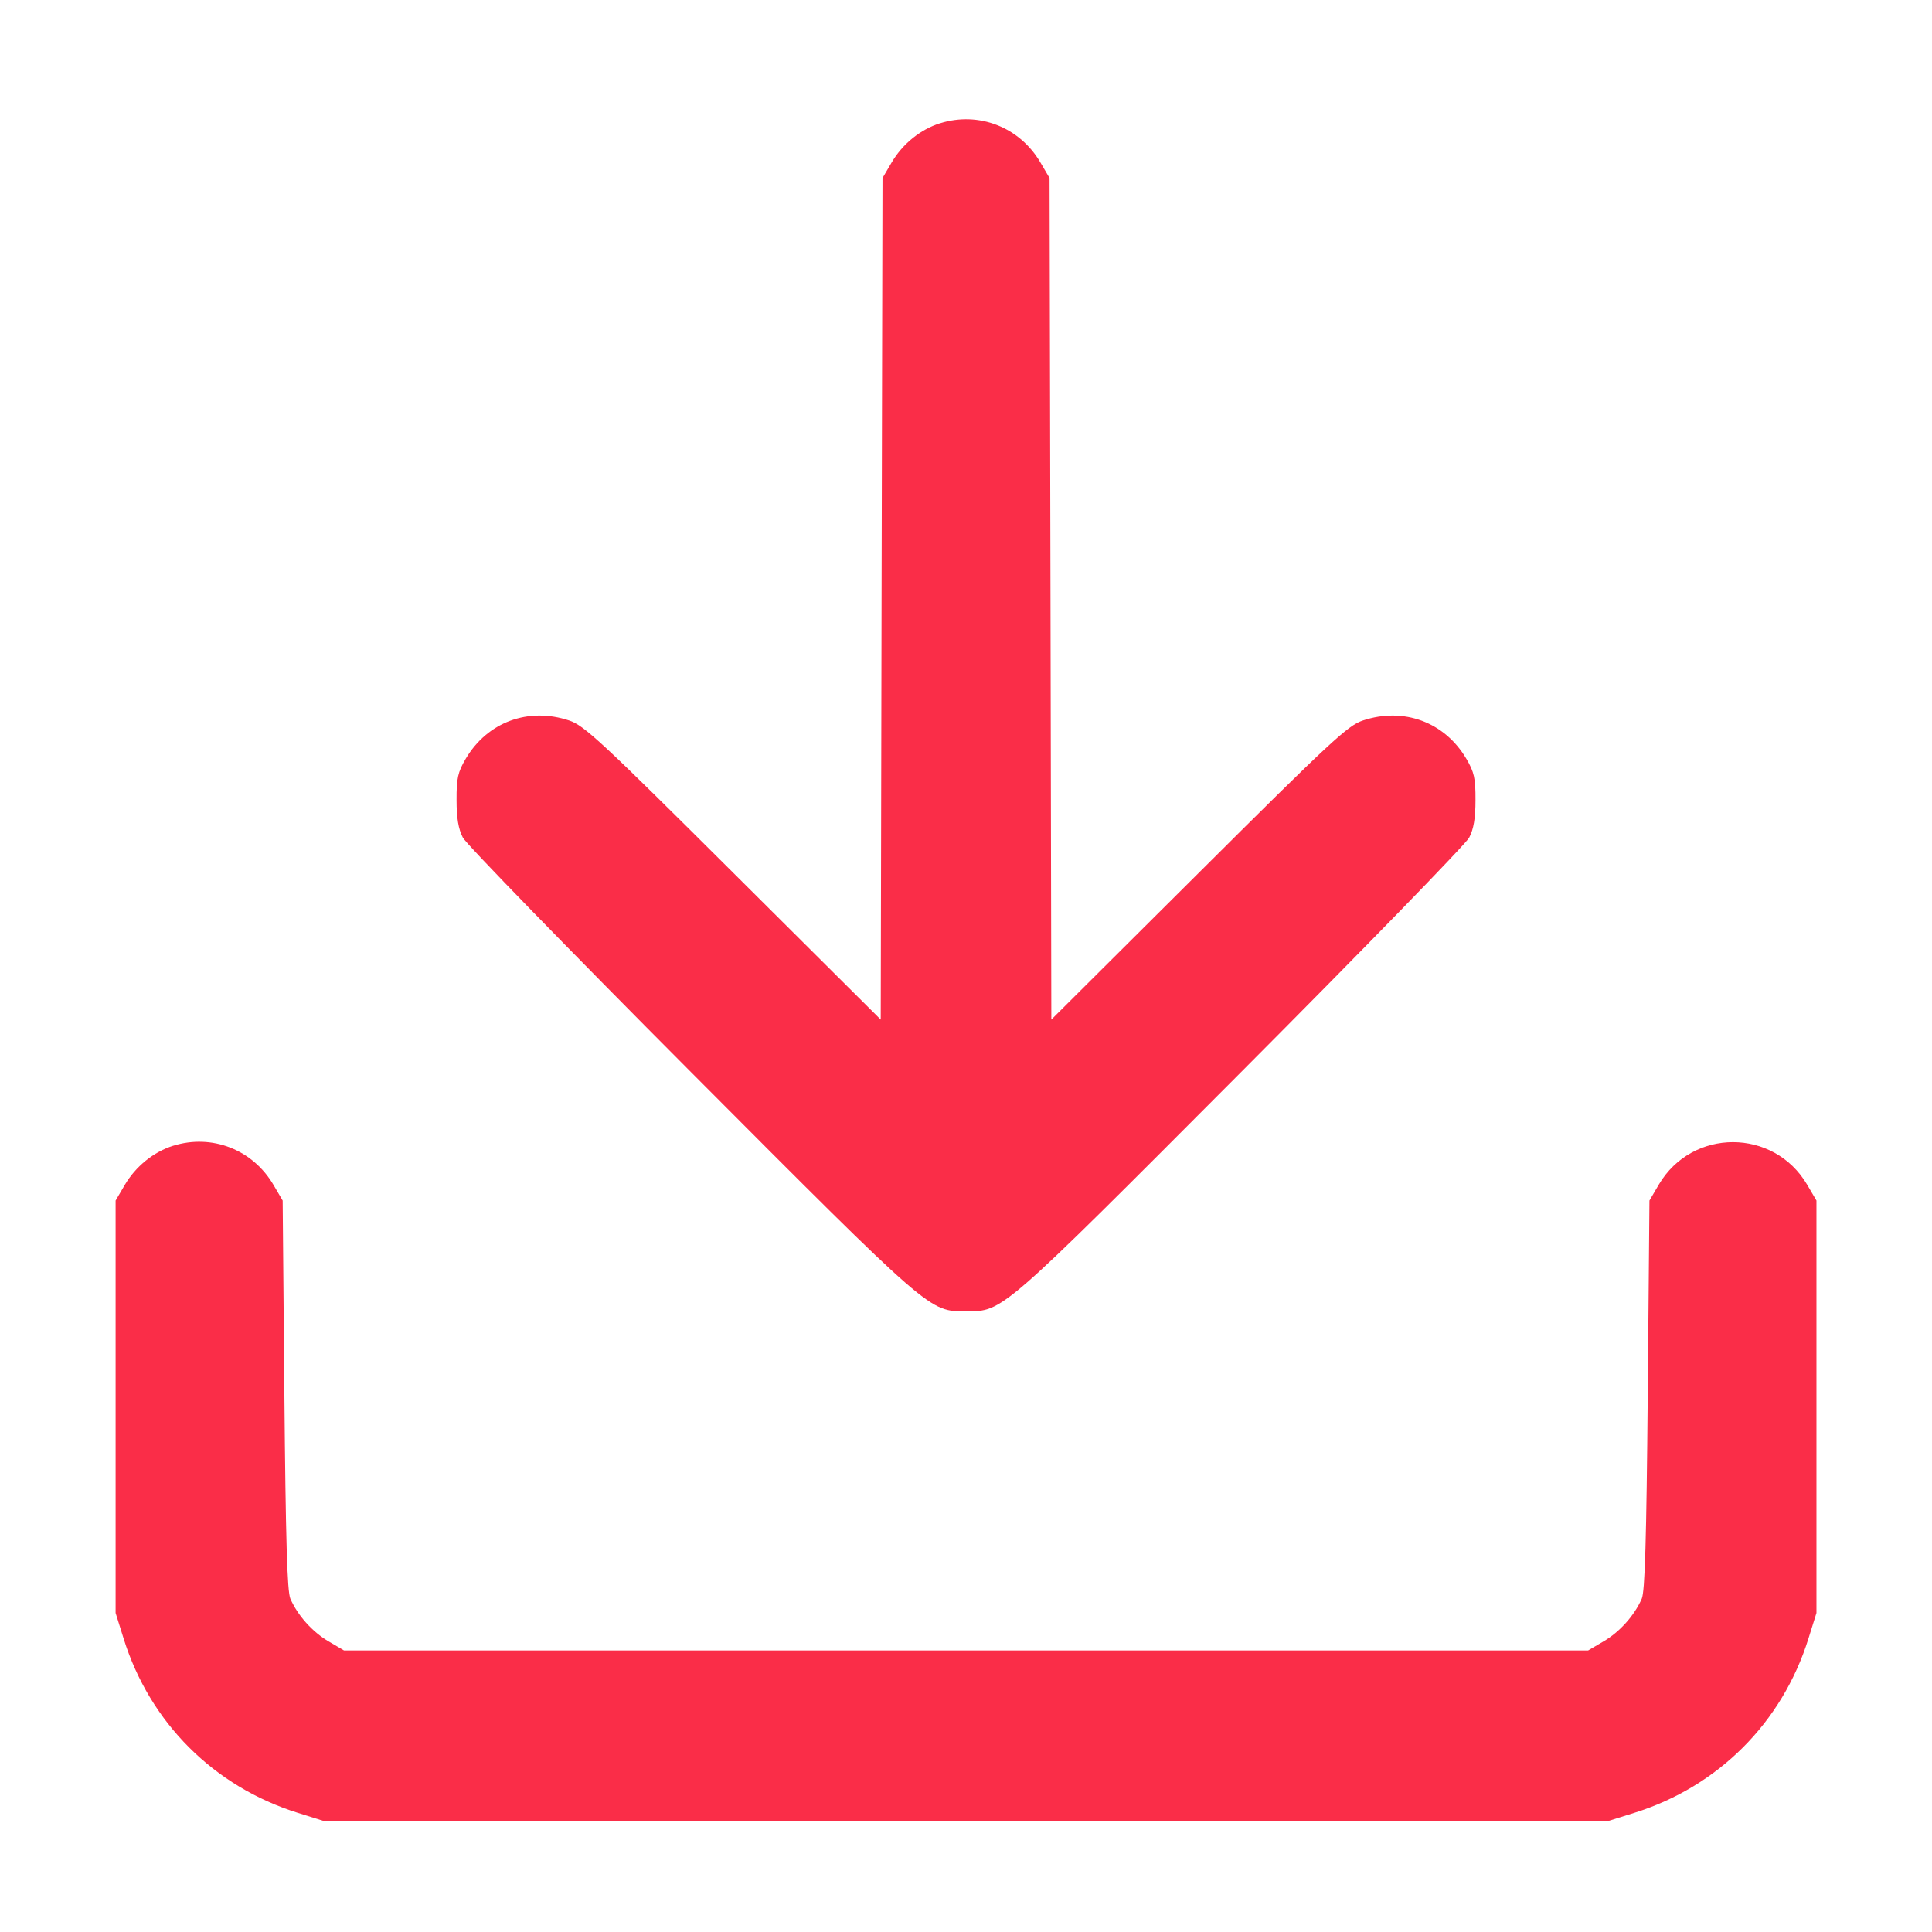
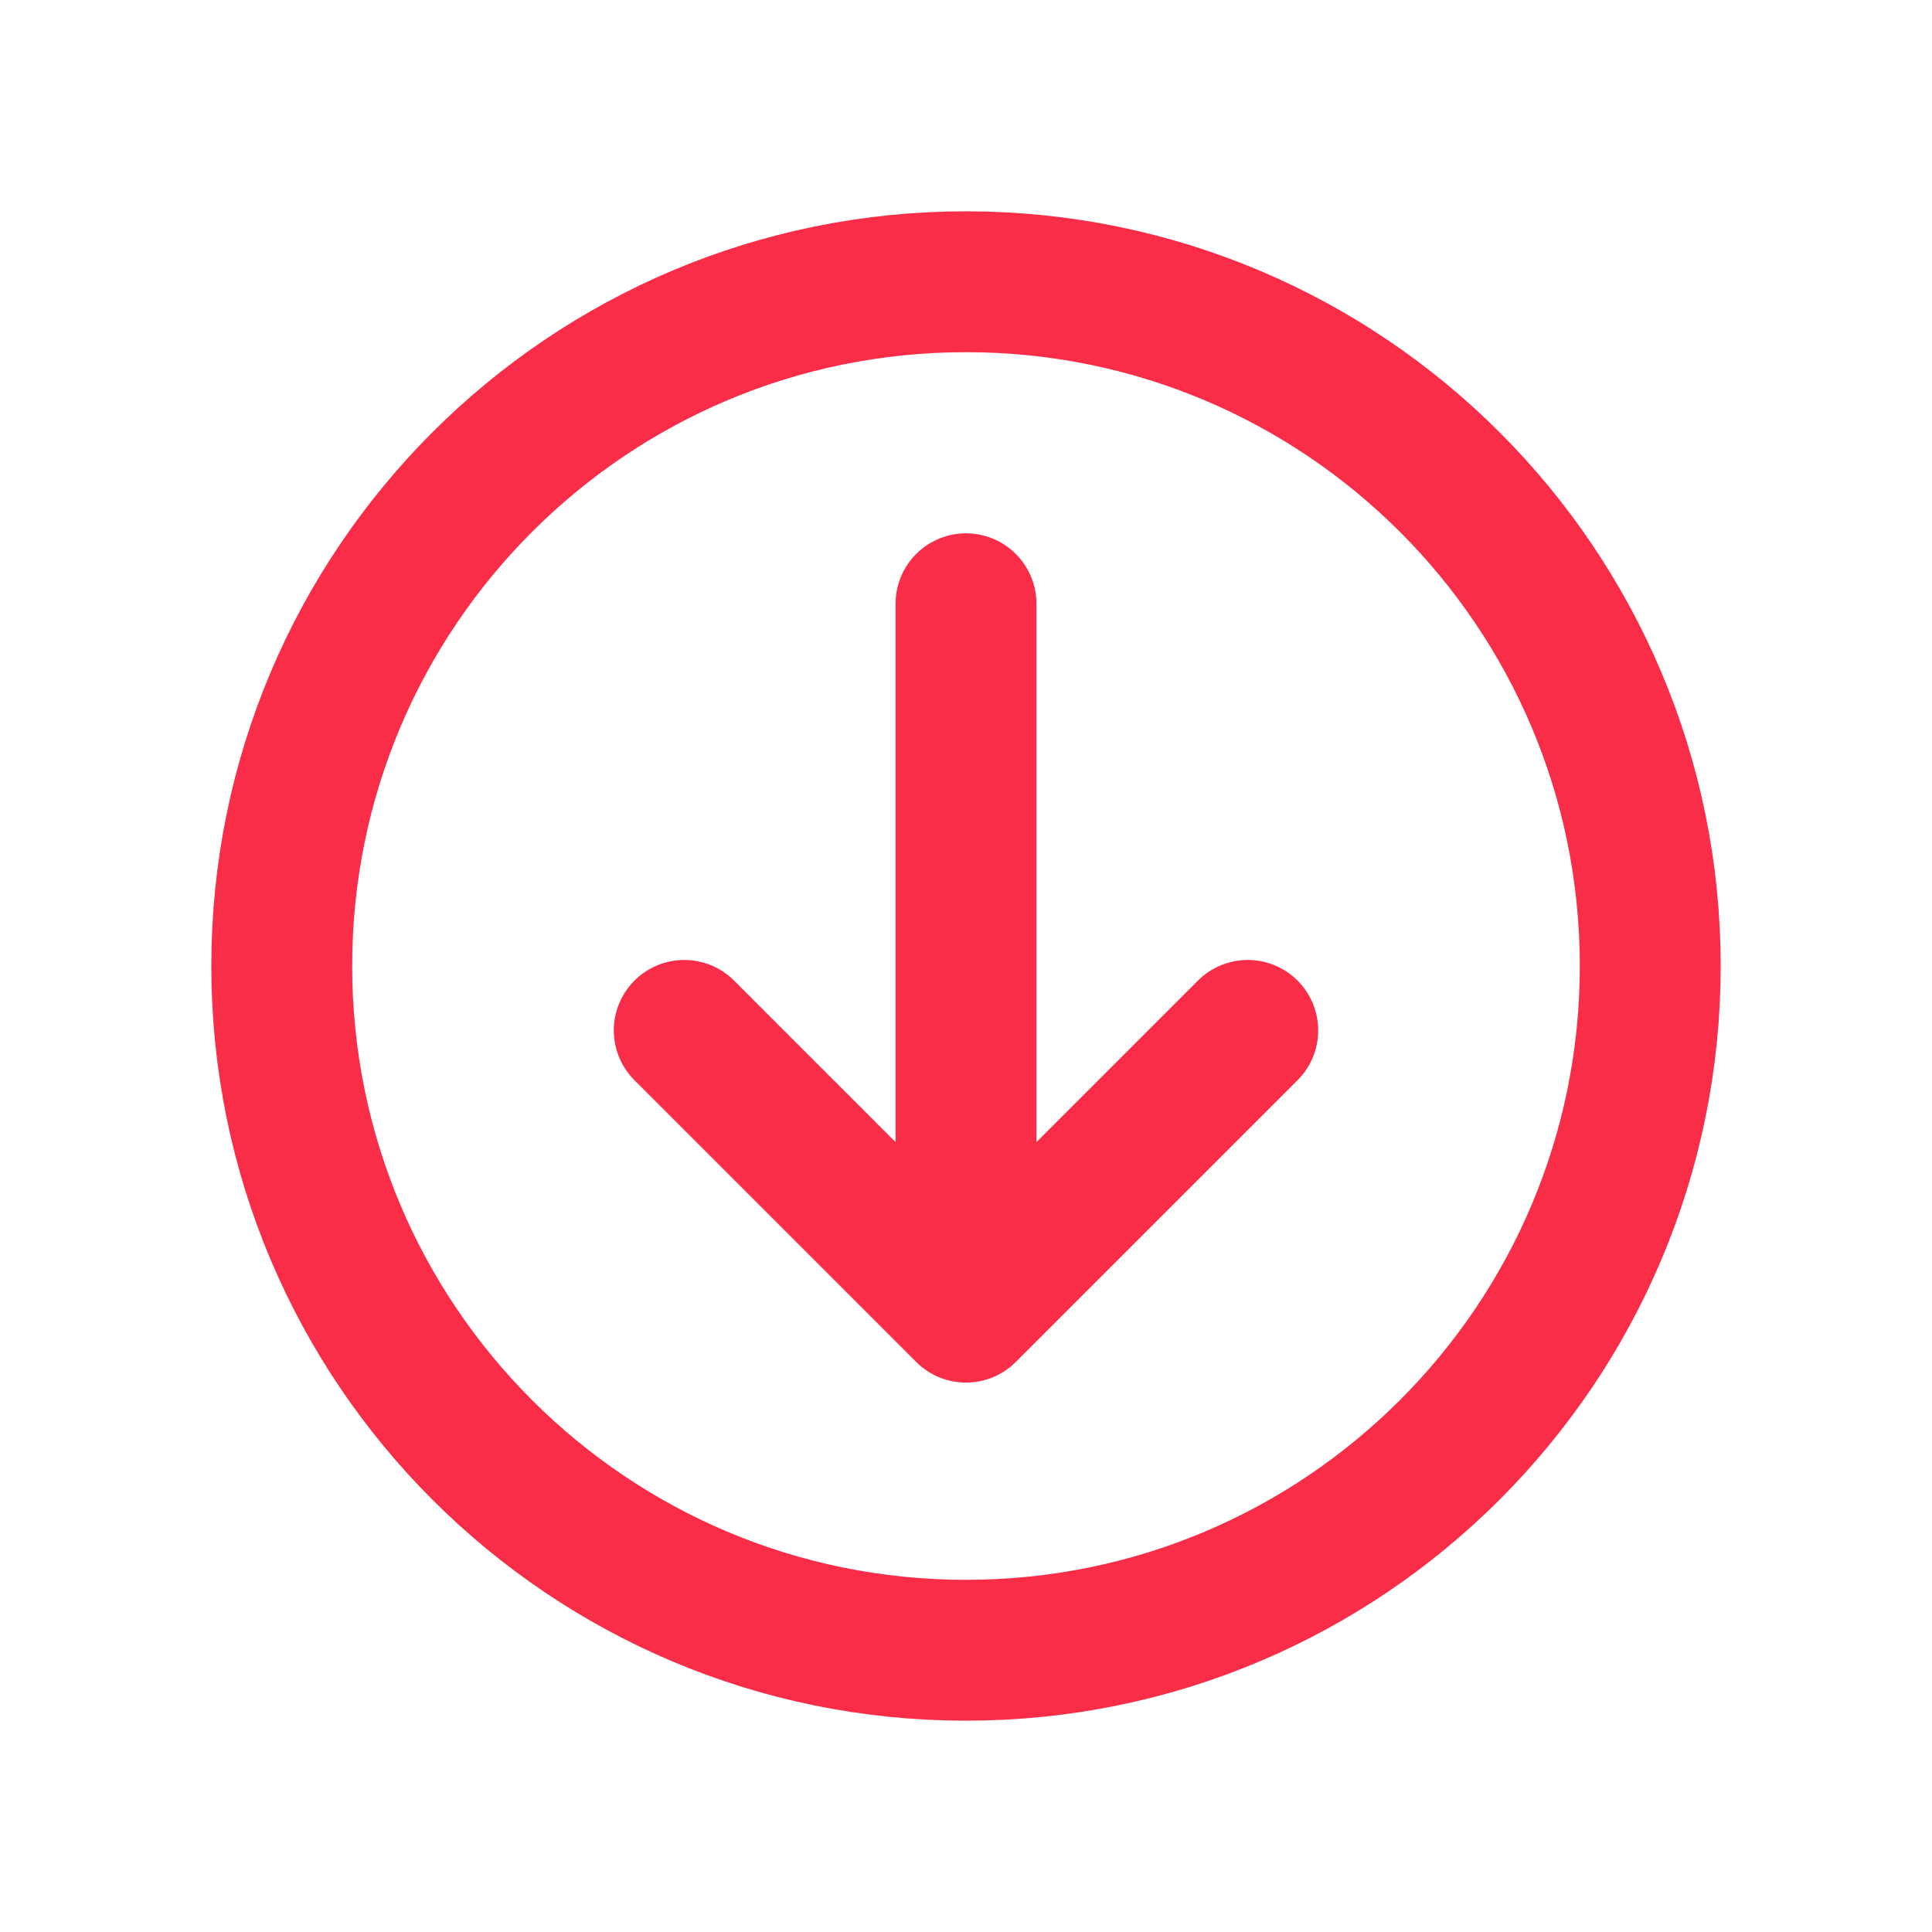
- <svg xmlns="http://www.w3.org/2000/svg" width="48" height="48" viewBox="1416.563 627.349 66.564 66.564" fill="#fa2d48">
-   <path d="M1448.95,631.595c-0.672,0.211 -1.289,0.71 -1.665,1.348l-0.317,0.54l-0.032,14.497l-0.029,14.497l-5.079,-5.055c-4.545,-4.527 -5.138,-5.079 -5.654,-5.249c-1.409,-0.47 -2.821,0.053 -3.567,1.321c-0.27,0.458 -0.317,0.672 -0.314,1.421c0,0.622 0.065,1.001 0.217,1.292c0.117,0.226 3.658,3.864 7.865,8.085c8.317,8.344 8.194,8.235 9.471,8.235c1.277,0 1.154,0.109 9.471,-8.235c4.207,-4.222 7.748,-7.859 7.865,-8.085c0.153,-0.291 0.217,-0.669 0.217,-1.292c0.003,-0.749 -0.044,-0.963 -0.314,-1.421c-0.746,-1.268 -2.158,-1.791 -3.567,-1.321c-0.517,0.17 -1.11,0.722 -5.654,5.249l-5.079,5.055l-0.029,-14.497l-0.032,-14.497l-0.317,-0.54c-0.716,-1.218 -2.12,-1.764 -3.455,-1.348M1422.528,666.824c-0.672,0.211 -1.289,0.71 -1.665,1.348l-0.317,0.54v7.105v7.105l0.276,0.881c0.904,2.898 3.109,5.102 6.007,6.007l0.881,0.276h22.136h22.136l0.881,-0.276c2.898,-0.904 5.102,-3.109 6.007,-6.007l0.276,-0.881v-7.105v-7.105l-0.32,-0.546c-1.151,-1.955 -3.963,-1.955 -5.114,0l-0.32,0.546l-0.059,6.694c-0.044,4.994 -0.097,6.779 -0.206,7.025c-0.258,0.584 -0.757,1.139 -1.309,1.465l-0.54,0.317h-21.431h-21.431l-0.54,-0.317c-0.552,-0.326 -1.051,-0.881 -1.309,-1.465c-0.109,-0.247 -0.161,-2.032 -0.206,-7.025l-0.059,-6.694l-0.317,-0.54c-0.716,-1.218 -2.12,-1.764 -3.455,-1.348" />
+ <svg xmlns="http://www.w3.org/2000/svg" width="48" height="48" viewBox="0 0 24 24" fill="none" stroke="#fa2d48" stroke-width="1.75" stroke-linecap="round" stroke-linejoin="round">
+   <circle cx="12" cy="12" r="8.5" />
+   <path d="M12 7.5v8.5M8.5 12.8L12 16.3l3.5-3.5" />
</svg>
